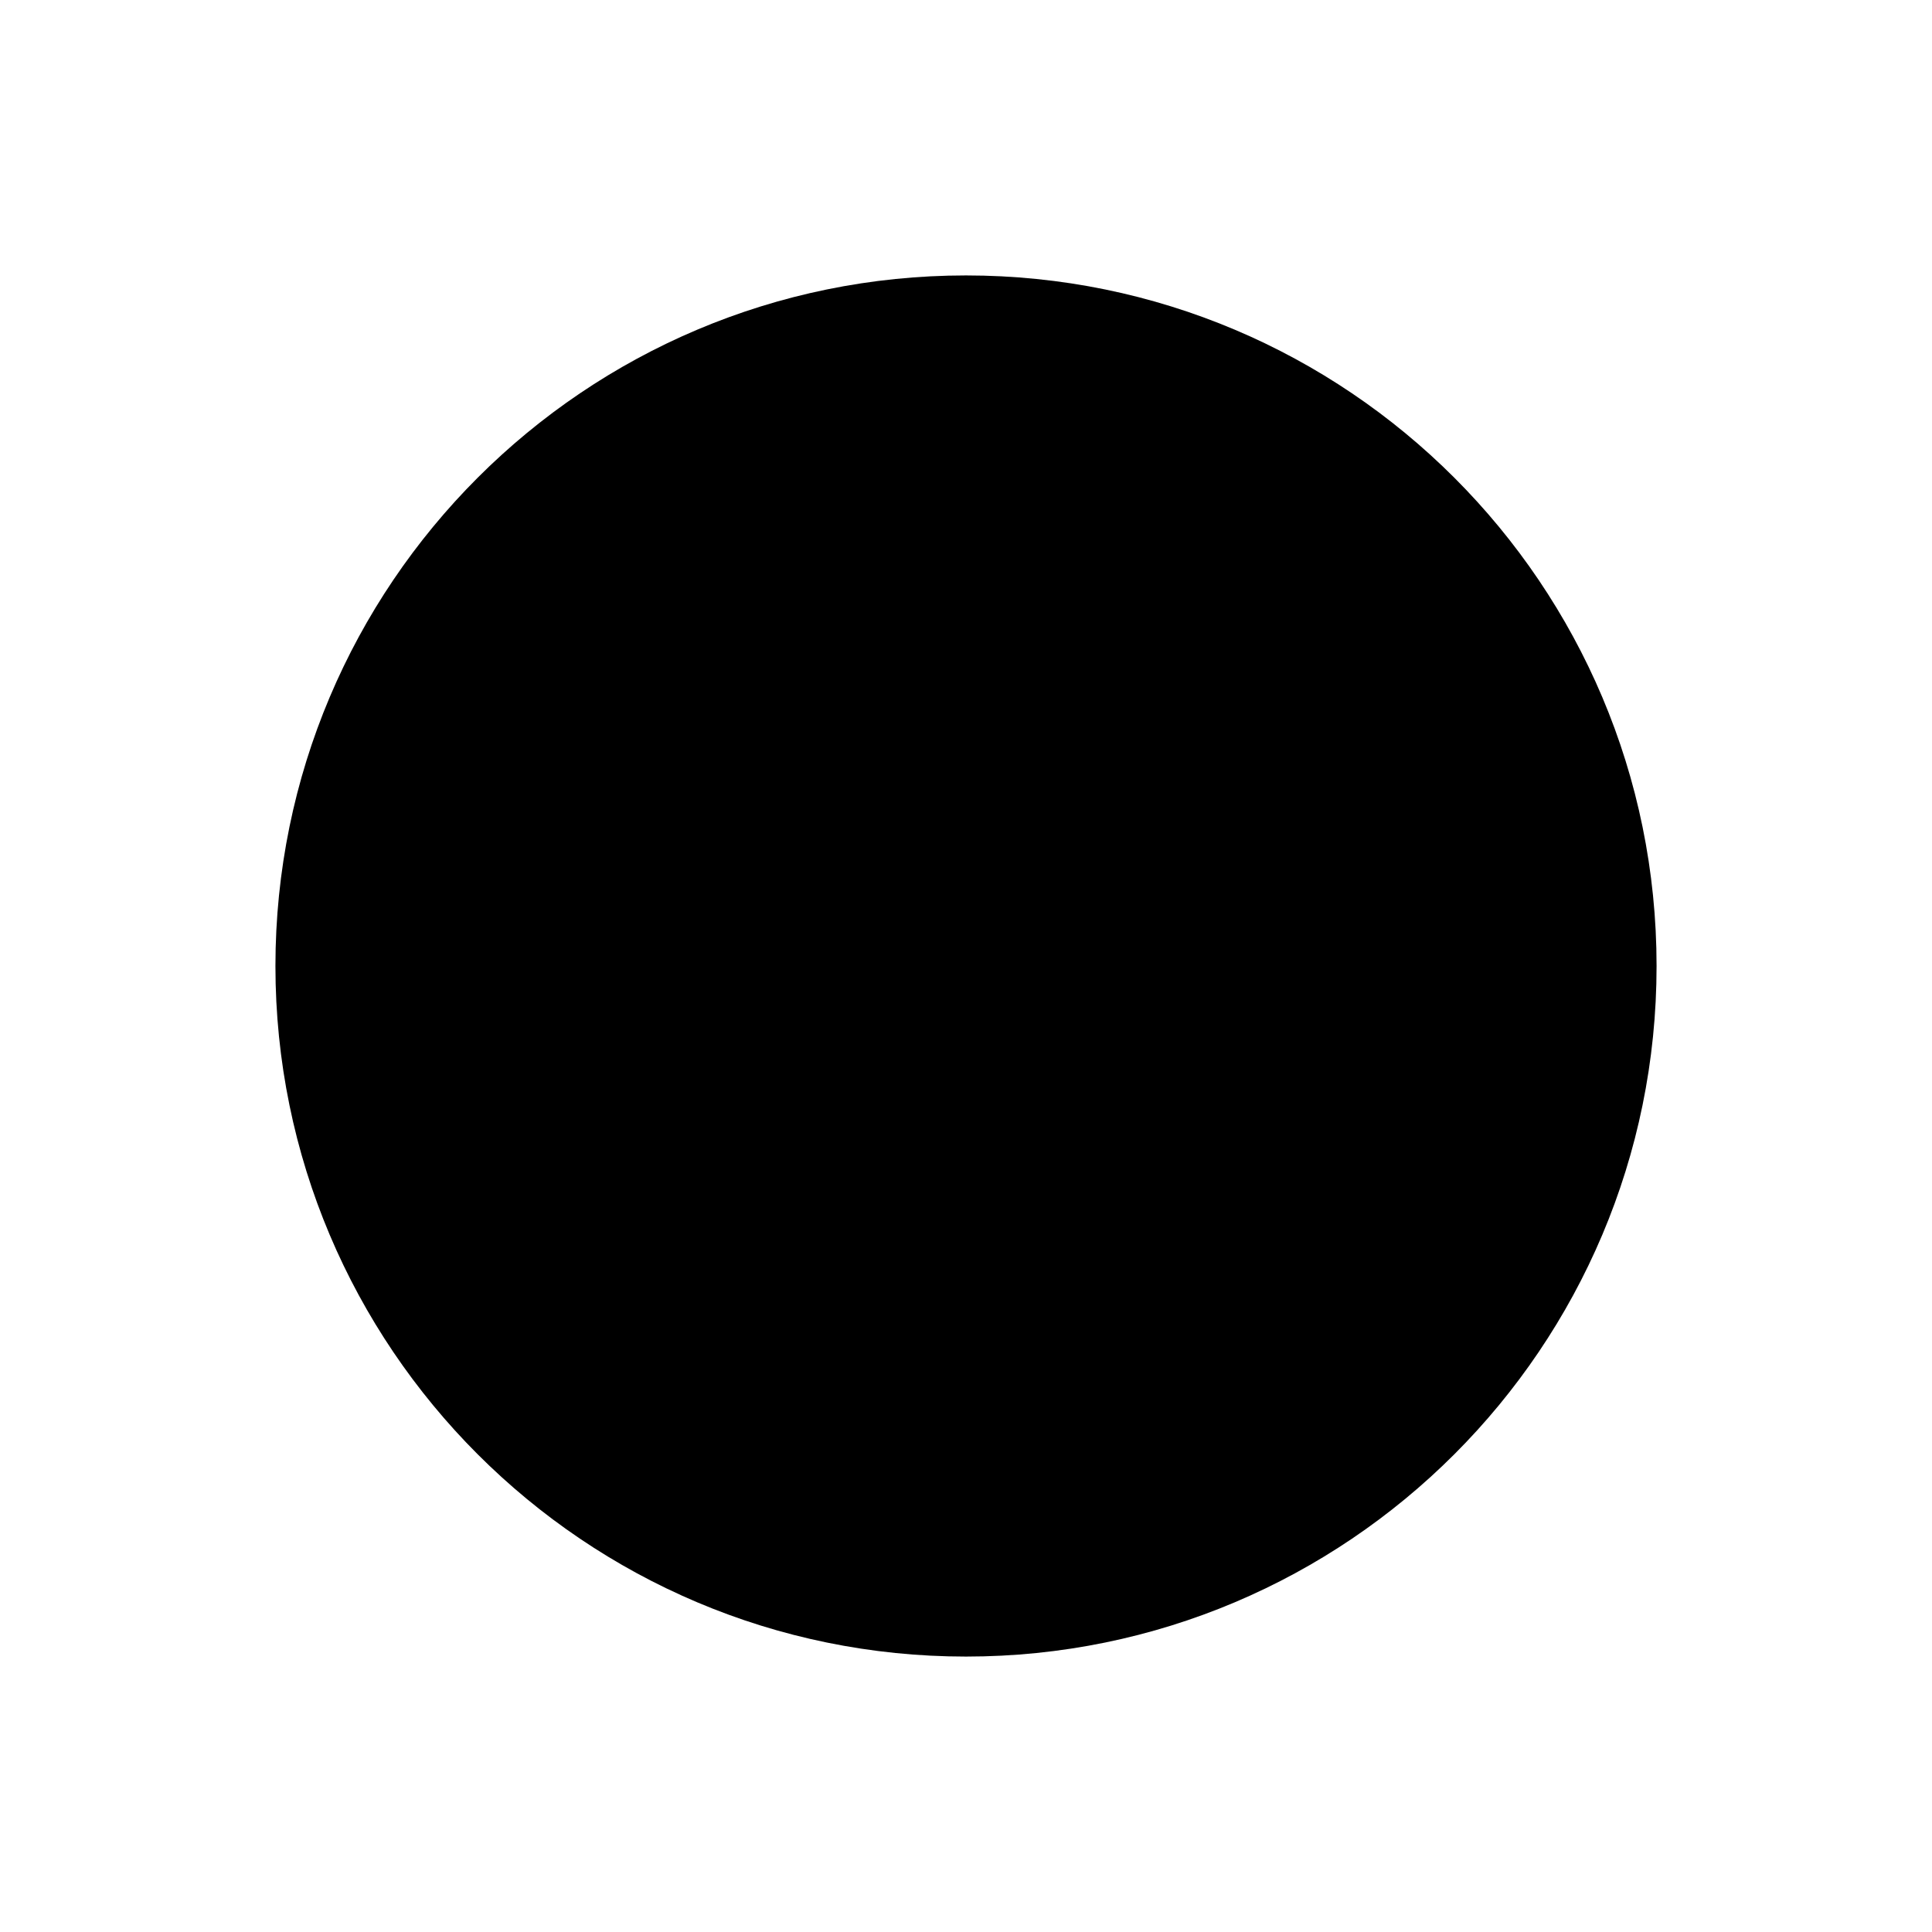
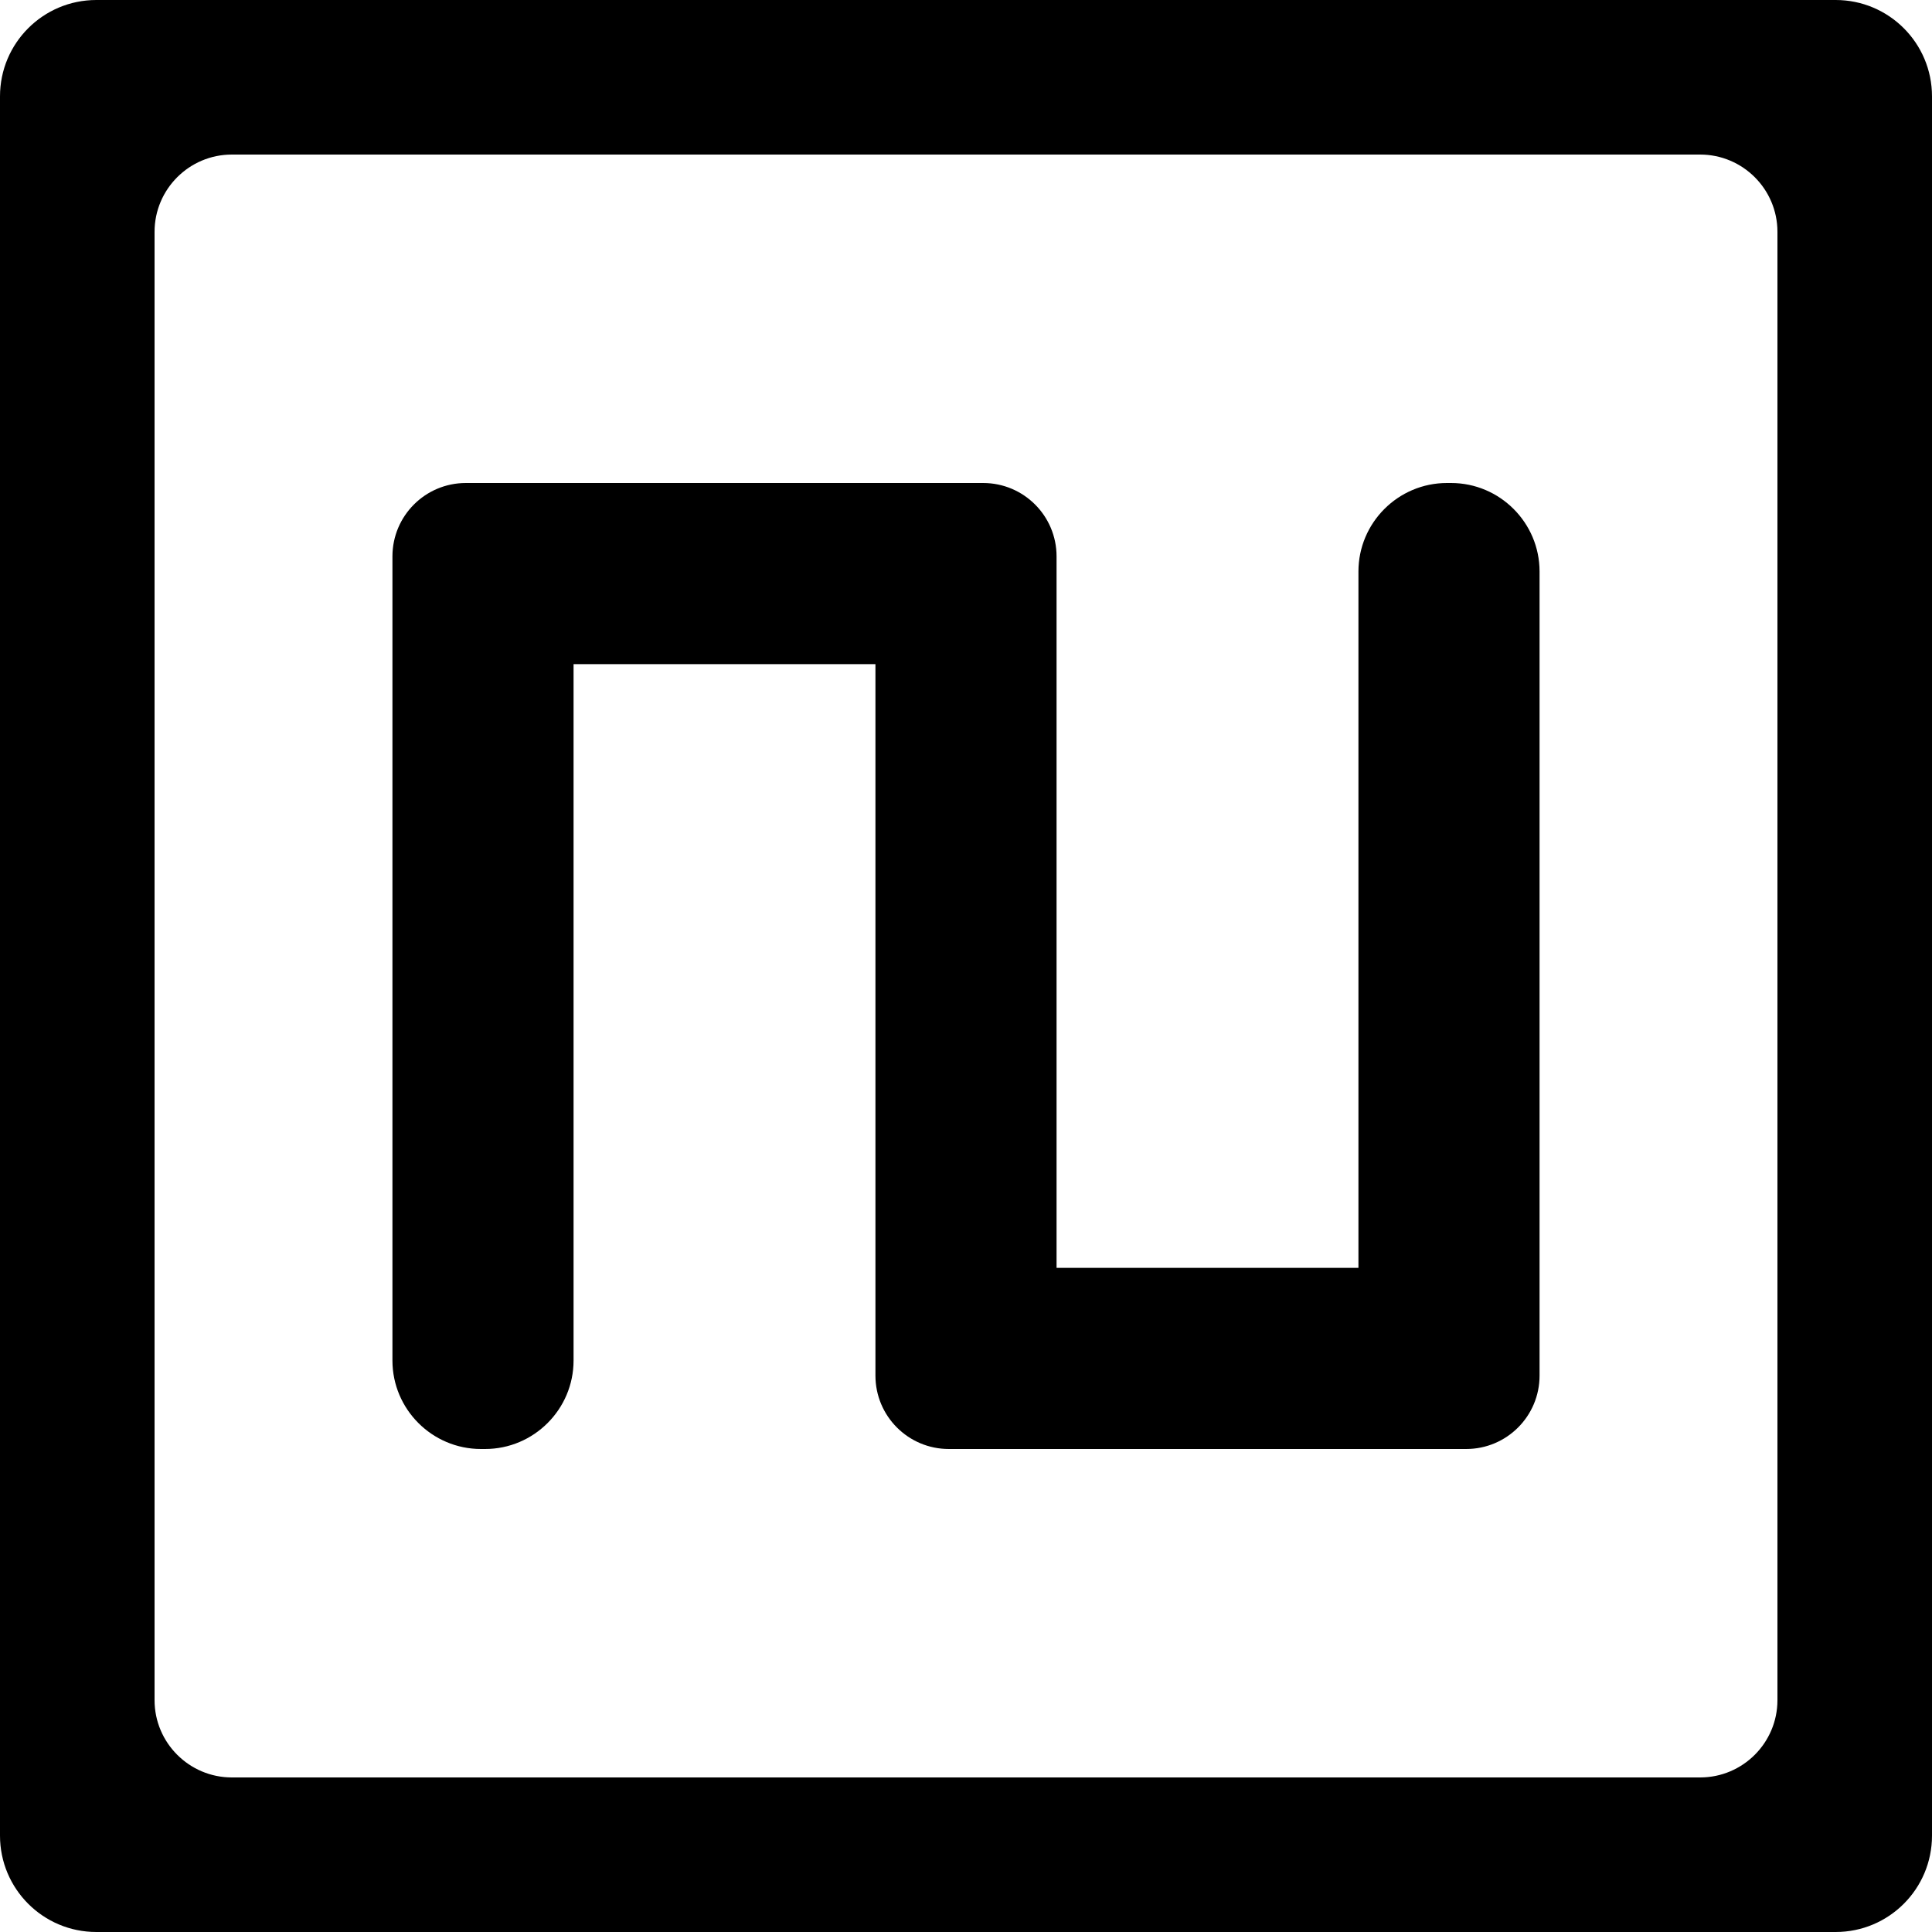
<svg xmlns="http://www.w3.org/2000/svg" style="isolation:isolate" viewBox="0 0 16 16" width="16" height="16">
  <defs>
-     <clipPath id="_clipPath_ZQs9xCVGKcKbzTnPqLwXunA9P4Ivsxz2">
+     <clipPath id="_clipPath_y4wFCqHS6s3pervtJHW1lRH0OVA4reiI">
      <rect width="16" height="16" />
    </clipPath>
  </defs>
-   <g clip-path="url(#_clipPath_ZQs9xCVGKcKbzTnPqLwXunA9P4Ivsxz2)">
-     <rect width="16" height="16" style="fill:rgb(0,0,0)" fill-opacity="0" />
-     <circle vector-effect="non-scaling-stroke" cx="8" cy="8" r="5.719" fill="rgb(0,0,0)" />
+   <g clip-path="url(#_clipPath_y4wFCqHS6s3pervtJHW1lRH0OVA4reiI)">
+     <path d=" M 0.798 0 L 15.202 0 C 15.643 0 16 0.357 16 0.798 L 16 15.202 C 16 15.643 15.643 16 15.202 16 L 0.798 16 C 0.357 16 0 15.643 0 15.202 L 0 0.798 C 0 0.357 0.357 0 0.798 0 Z  M 1.92 1.28 L 14.08 1.28 C 14.433 1.28 14.72 1.567 14.72 1.92 L 14.72 14.08 C 14.72 14.433 14.433 14.72 14.08 14.72 L 1.92 14.72 C 1.567 14.72 1.28 14.433 1.28 14.08 L 1.28 1.92 C 1.28 1.567 1.567 1.28 1.92 1.28 Z  M 11.25 10.5 L 8.75 10.5 L 8.75 4.892 L 8.75 4.733 L 8.75 4.733 L 8.75 4.608 C 8.75 4.272 8.478 4 8.142 4 L 8.017 4 L 8.017 4 L 7.983 4 L 7.983 4 L 4.017 4 L 4.017 4 L 3.983 4 L 3.983 4 L 3.858 4 L 3.858 4 C 3.522 4 3.25 4.272 3.25 4.608 L 3.25 4.733 L 3.25 4.733 L 3.25 4.892 L 3.25 11.267 C 3.25 11.671 3.579 12 3.983 12 L 4.017 12 C 4.421 12 4.75 11.671 4.75 11.267 L 4.75 5.5 L 7.25 5.5 L 7.25 11.108 L 7.25 11.267 L 7.25 11.267 L 7.25 11.392 C 7.25 11.728 7.522 12 7.858 12 L 7.983 12 L 7.983 12 L 8.017 12 L 8.017 12 L 11.983 12 L 11.983 12 L 12.017 12 L 12.017 12 L 12.142 12 C 12.478 12 12.75 11.728 12.75 11.392 L 12.75 11.267 L 12.75 11.108 L 12.75 11.108 L 12.75 4.733 C 12.75 4.329 12.421 4 12.017 4 L 11.983 4 C 11.579 4 11.25 4.329 11.25 4.733 L 11.25 10.5 Z " fill-rule="evenodd" fill="rgb(0,0,0)" />
  </g>
</svg>
